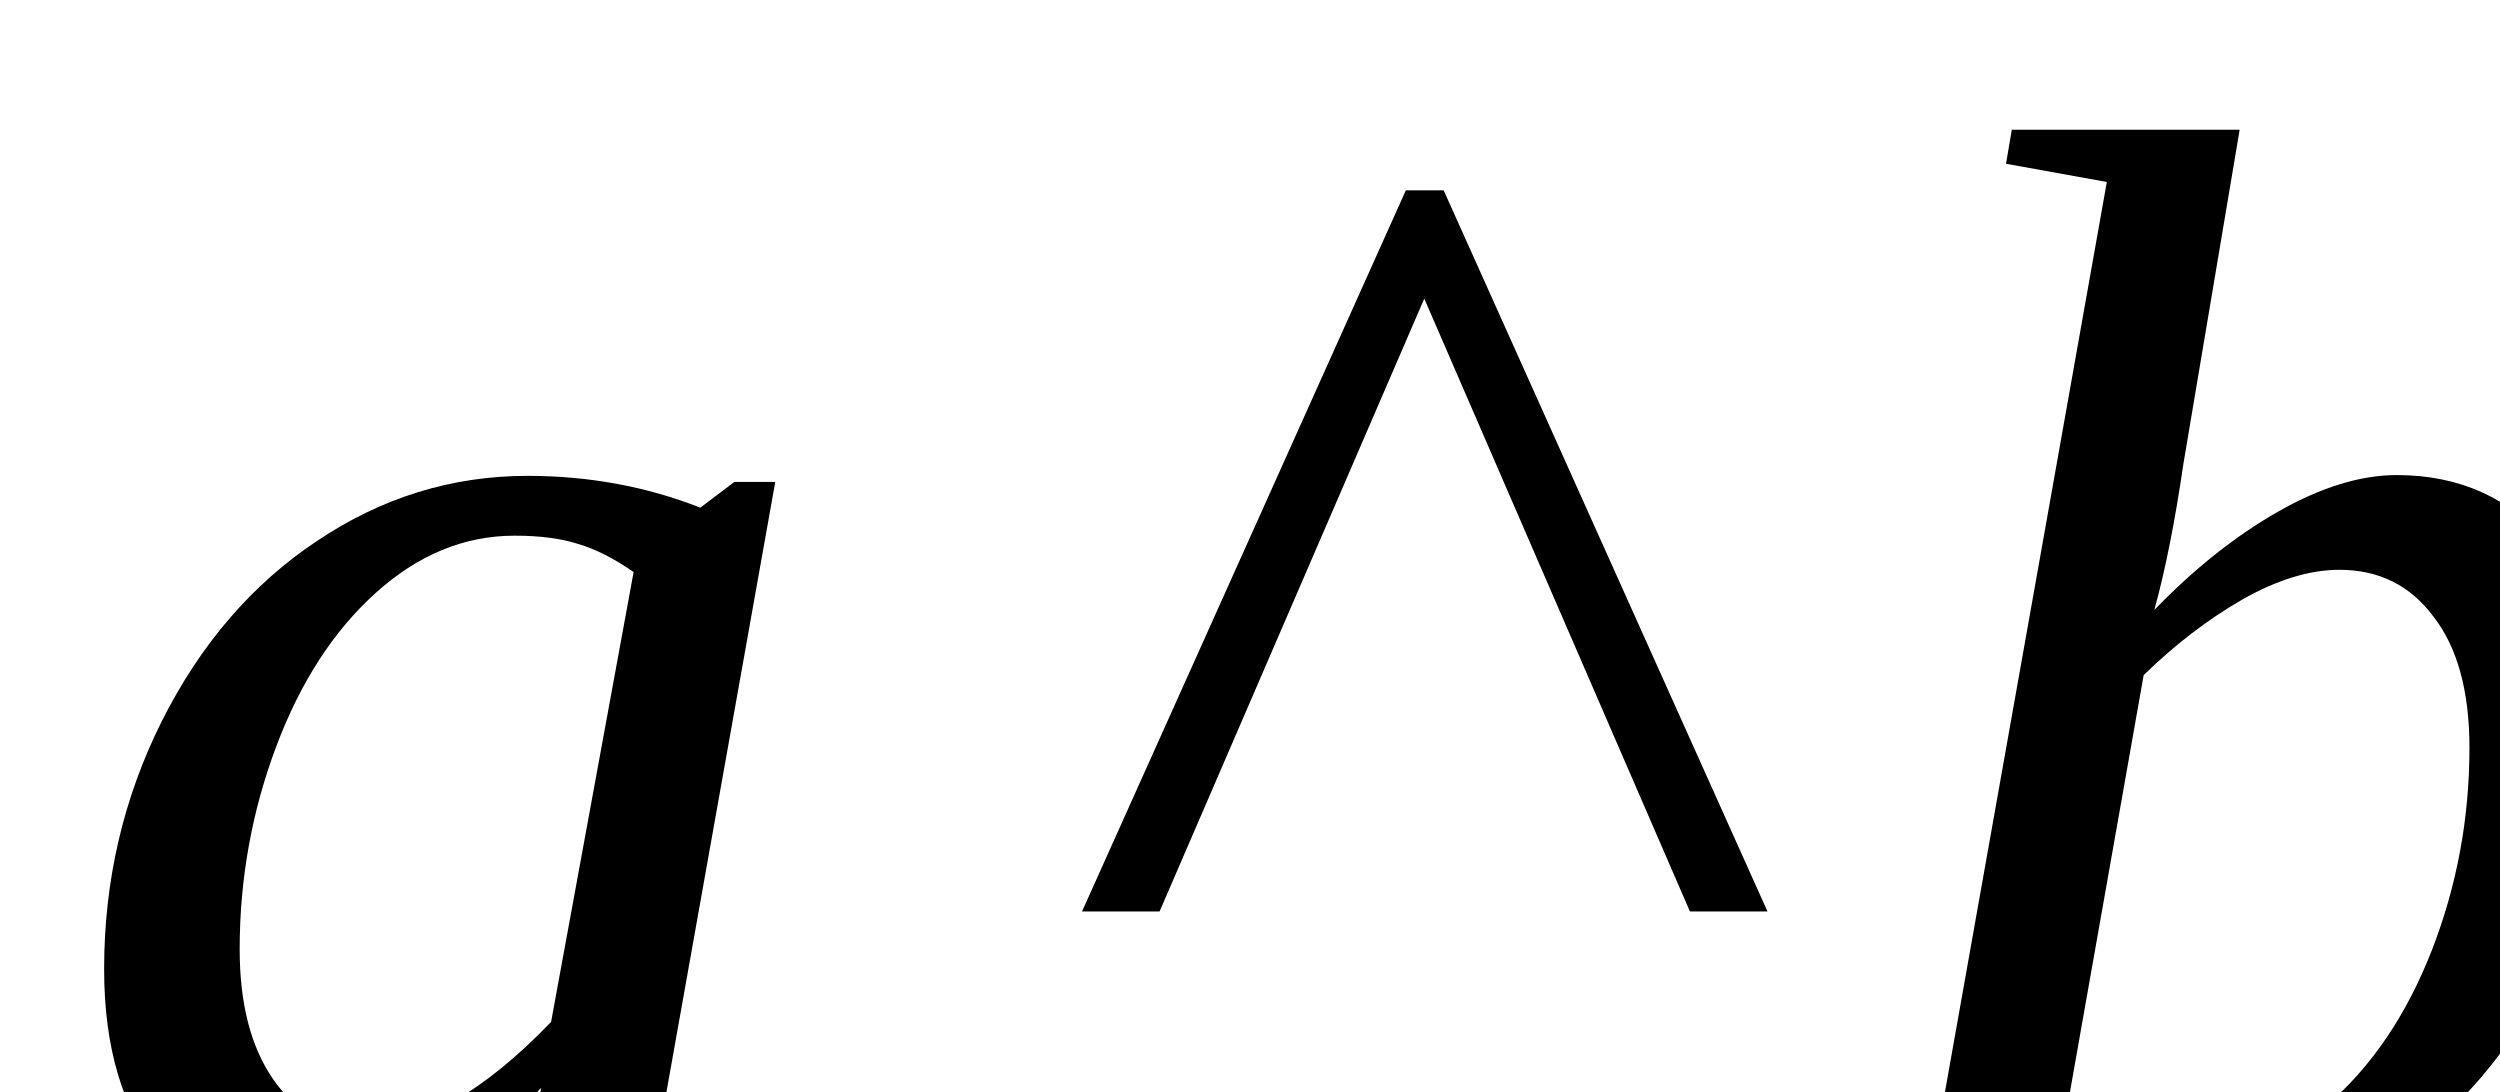
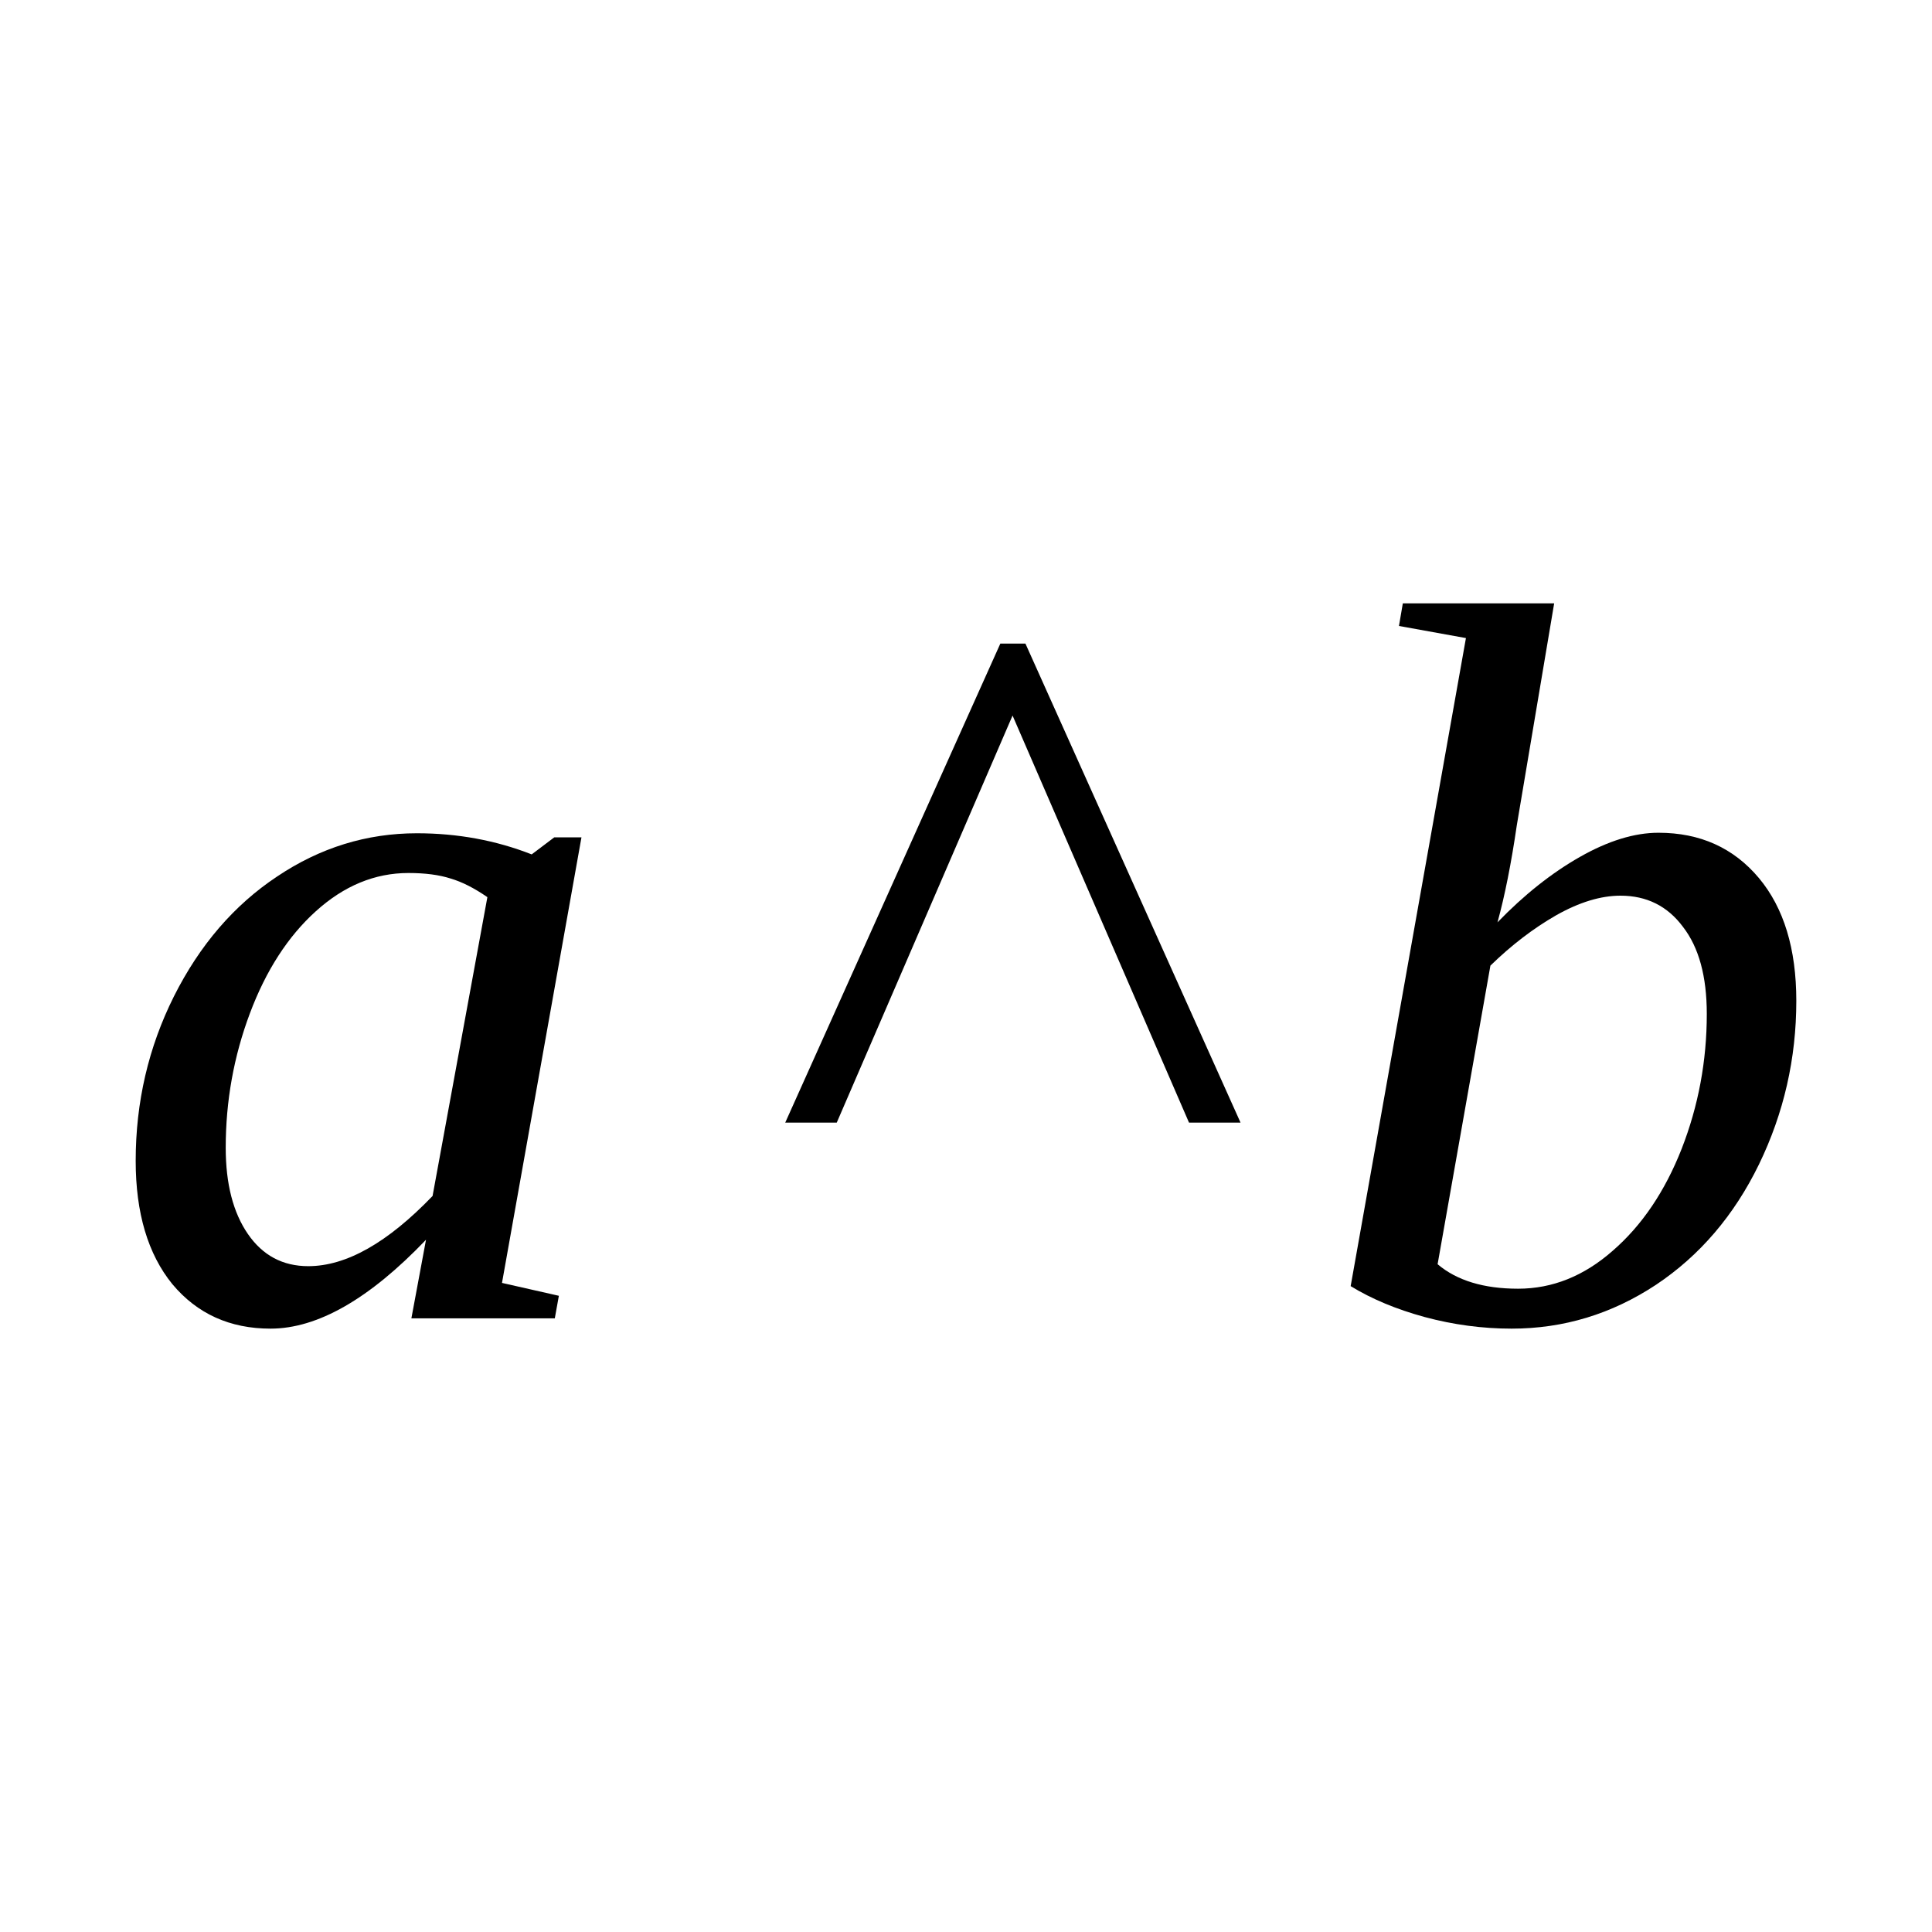
- <svg xmlns="http://www.w3.org/2000/svg" version="1.1">
-   <path d="M 6.762,11.89 7.645,12.09 7.582,12.44 H 5.355 L 5.582,11.22 Q 4.262,12.6 3.168,12.6 2.222,12.6 1.644,11.91 1.074,11.21 1.074,9.994 1.074,8.627 1.668,7.44 2.269,6.244 3.269,5.58 4.269,4.908 5.441,4.908 6.387,4.908 7.223,5.236 L 7.574,4.971 H 7.996 Z M 6.535,5.9 Q 6.23,5.689 5.965,5.611 5.699,5.525 5.309,5.525 4.527,5.525 3.871,6.119 3.222,6.705 2.847,7.705 2.472,8.705 2.472,9.791 2.472,10.63 2.816,11.13 3.16,11.63 3.754,11.63 4.637,11.63 5.684,10.54 Z" />
-   <path d="M 14.5,1.963 H 14.89 L 18.23,9.401 H 17.43 L 14.69,3.08 11.96,9.401 H 11.16 Z" />
-   <path d="M 21.73,1.877 20.69,1.689 20.75,1.338 H 23.1 L 22.52,4.783 Q 22.39,5.674 22.22,6.291 22.84,5.65 23.5,5.275 24.16,4.9 24.72,4.9 25.69,4.9 26.28,5.604 26.86,6.299 26.86,7.51 26.86,8.854 26.28,10.05 25.7,11.24 24.68,11.92 23.65,12.6 22.44,12.6 21.76,12.6 21.09,12.42 20.43,12.24 19.94,11.94 Z M 21.29,11.6 Q 21.74,11.98 22.54,11.98 23.34,11.98 24.01,11.39 24.69,10.8 25.08,9.807 25.47,8.807 25.47,7.713 25.47,6.838 25.1,6.361 24.74,5.877 24.13,5.877 23.67,5.877 23.13,6.182 22.6,6.486 22.11,6.963 Z" />
+ <svg xmlns="http://www.w3.org/2000/svg" version="1.1" id="svg140" width="30" height="30">
+   <defs id="defs144" />
+   <path d="m 7.795,19.921 0.883,0.2 -0.063,0.35 H 6.388 l 0.227,-1.22 q -1.32,1.38 -2.414,1.38 -0.946,0 -1.524,-0.69 -0.57,-0.7 -0.57,-1.916 0,-1.367 0.594,-2.554 0.601,-1.196 1.601,-1.86 1,-0.672 2.172,-0.672 0.946,0 1.782,0.328 L 8.607,13.002 H 9.029 Z M 7.568,13.931 Q 7.263,13.72 6.998,13.642 6.732,13.556 6.342,13.556 q -0.782,0 -1.438,0.594 -0.649,0.586 -1.024,1.586 -0.375,1 -0.375,2.086 0,0.839 0.344,1.339 0.344,0.5 0.938,0.5 0.883,0 1.93,-1.09 z" id="path134" />
+   <path d="m 15.533,9.994 h 0.39 l 3.34,7.438 h -0.8 l -2.74,-6.321 -2.73,6.321 h -0.8 z" id="path136" />
+   <path d="m 22.763,9.908 -1.04,-0.188 0.06,-0.351 h 2.35 l -0.58,3.445 q -0.13,0.891 -0.3,1.508 0.62,-0.641 1.28,-1.016 0.66,-0.375 1.22,-0.375 0.97,0 1.56,0.704 0.58,0.695 0.58,1.906 0,1.344 -0.58,2.54 -0.58,1.19 -1.6,1.87 -1.03,0.68 -2.24,0.68 -0.68,0 -1.35,-0.18 -0.66,-0.18 -1.15,-0.48 z m -0.44,9.723 q 0.45,0.38 1.25,0.38 0.8,0 1.47,-0.59 0.68,-0.59 1.07,-1.583 0.39,-1 0.39,-2.094 0,-0.875 -0.37,-1.352 -0.36,-0.484 -0.97,-0.484 -0.46,0 -1,0.305 -0.53,0.304 -1.02,0.781 z" id="path138" />
</svg>
